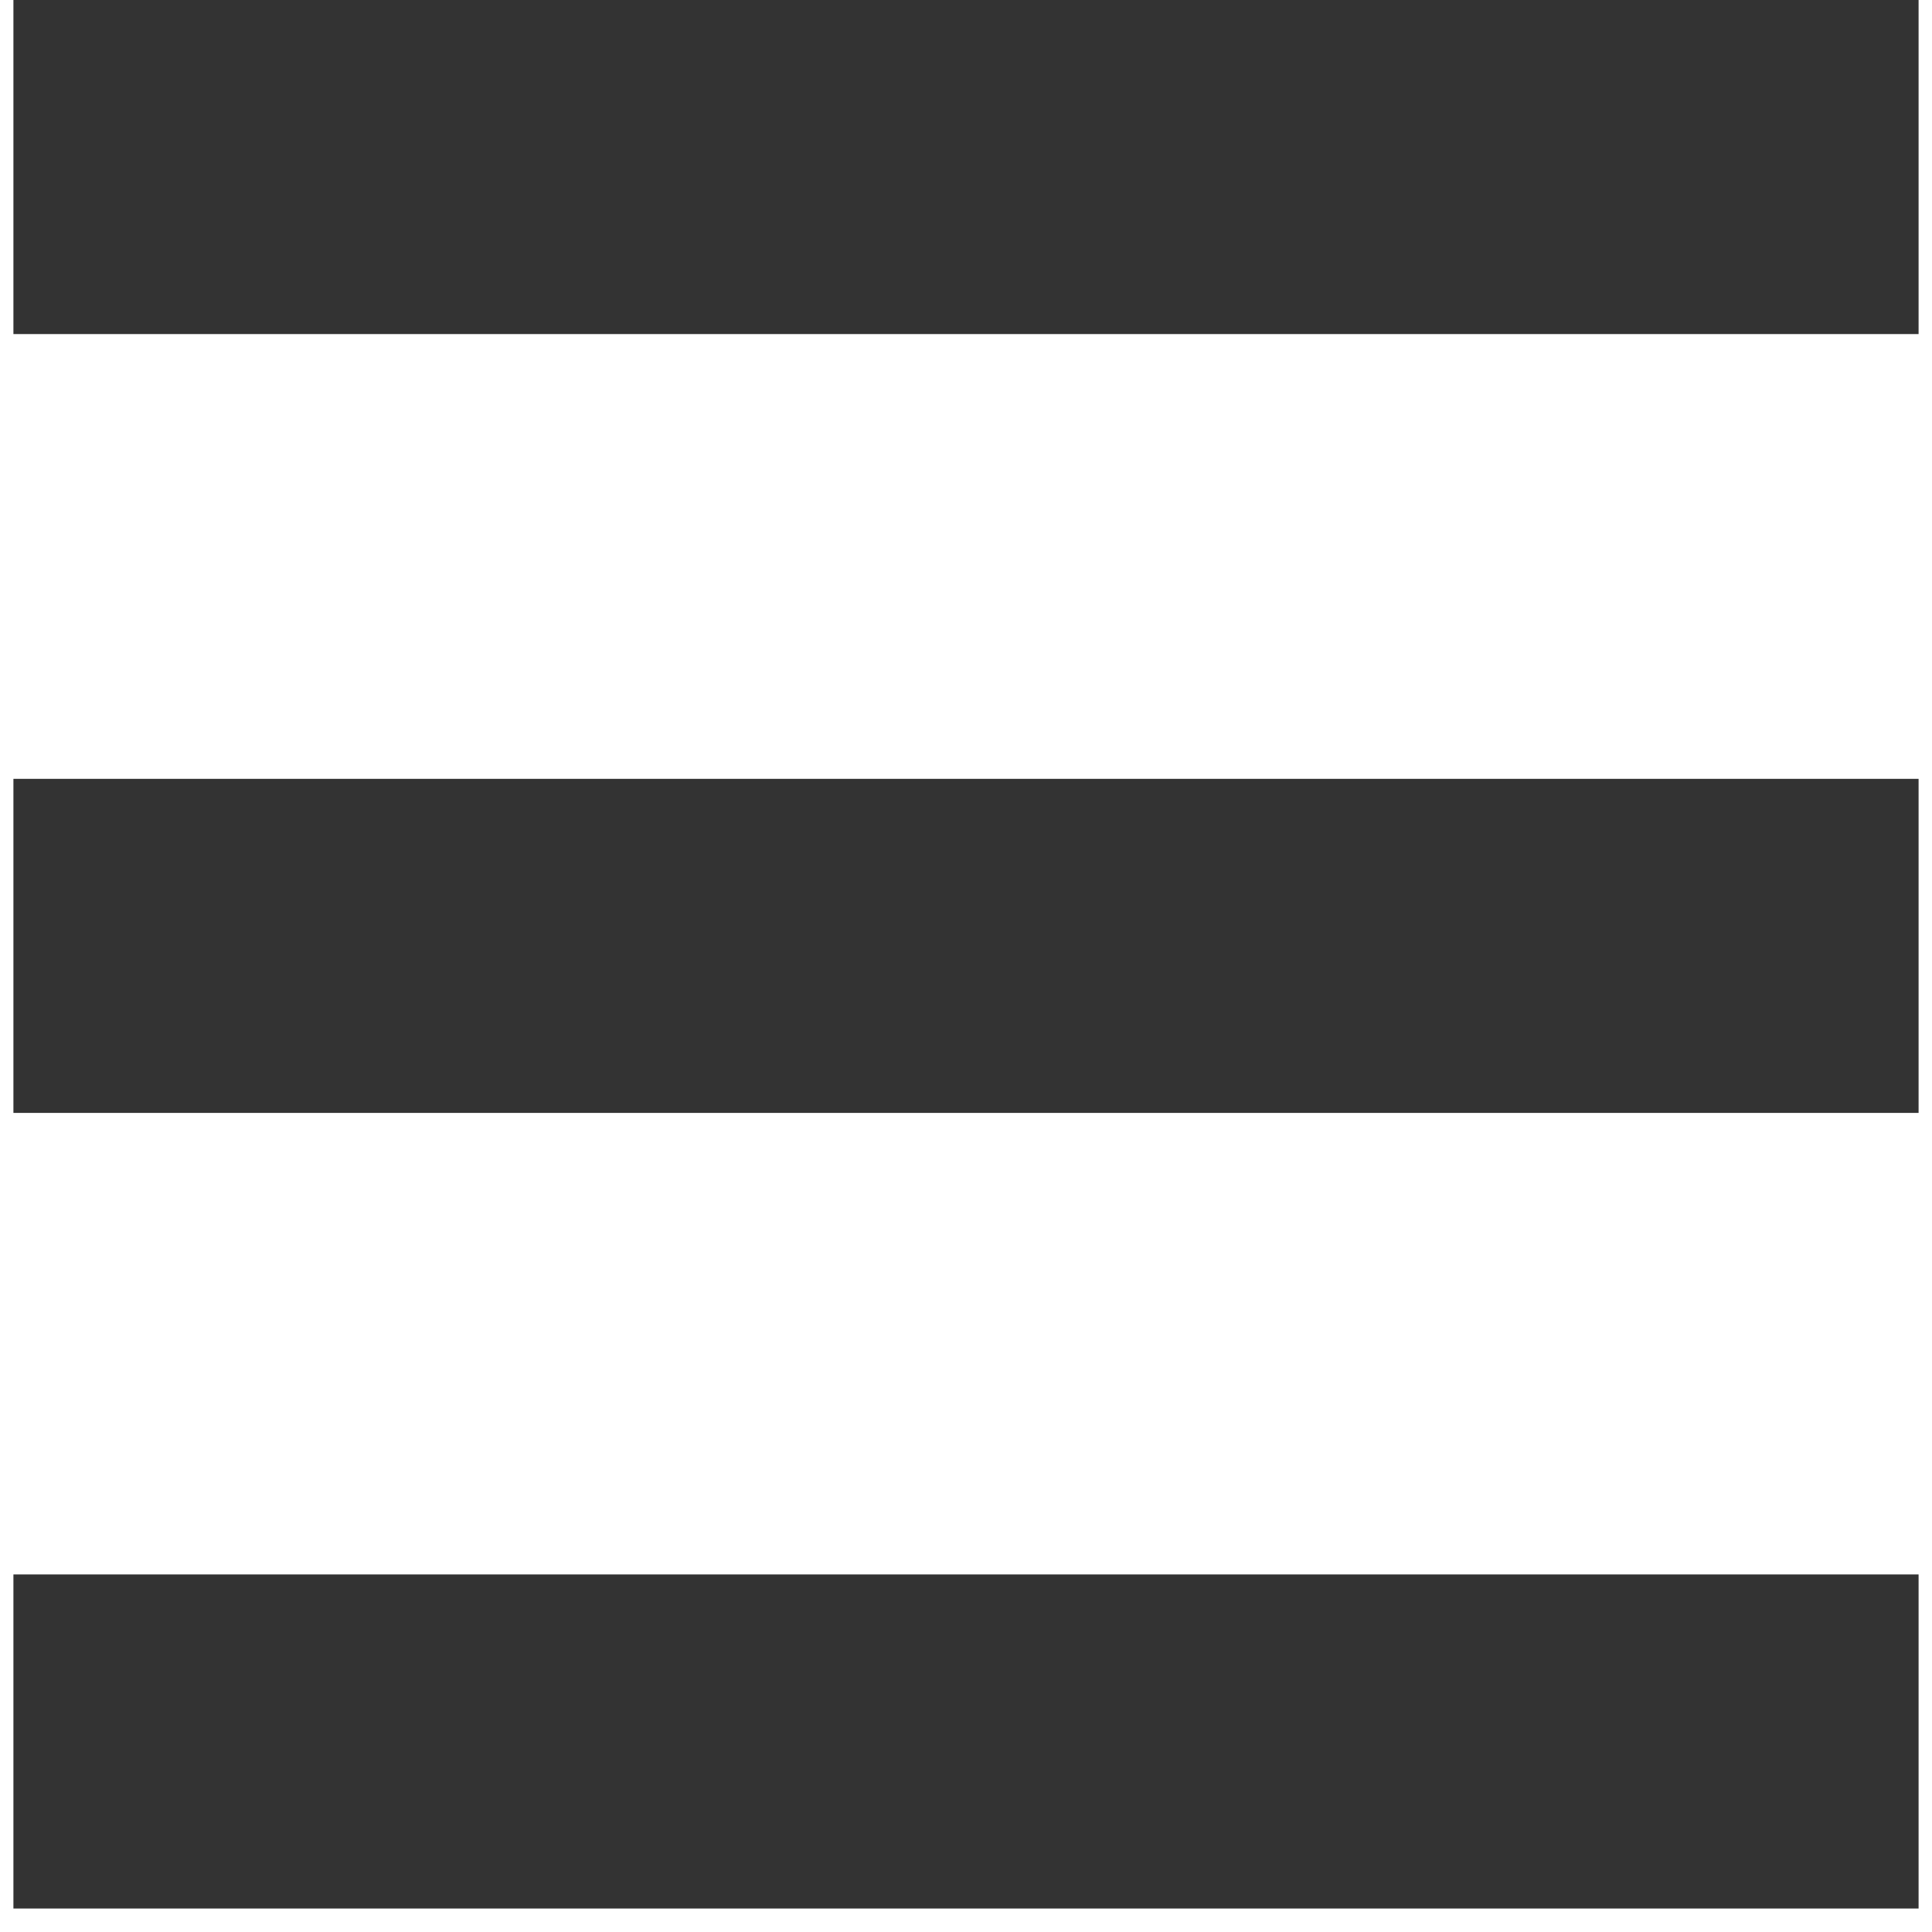
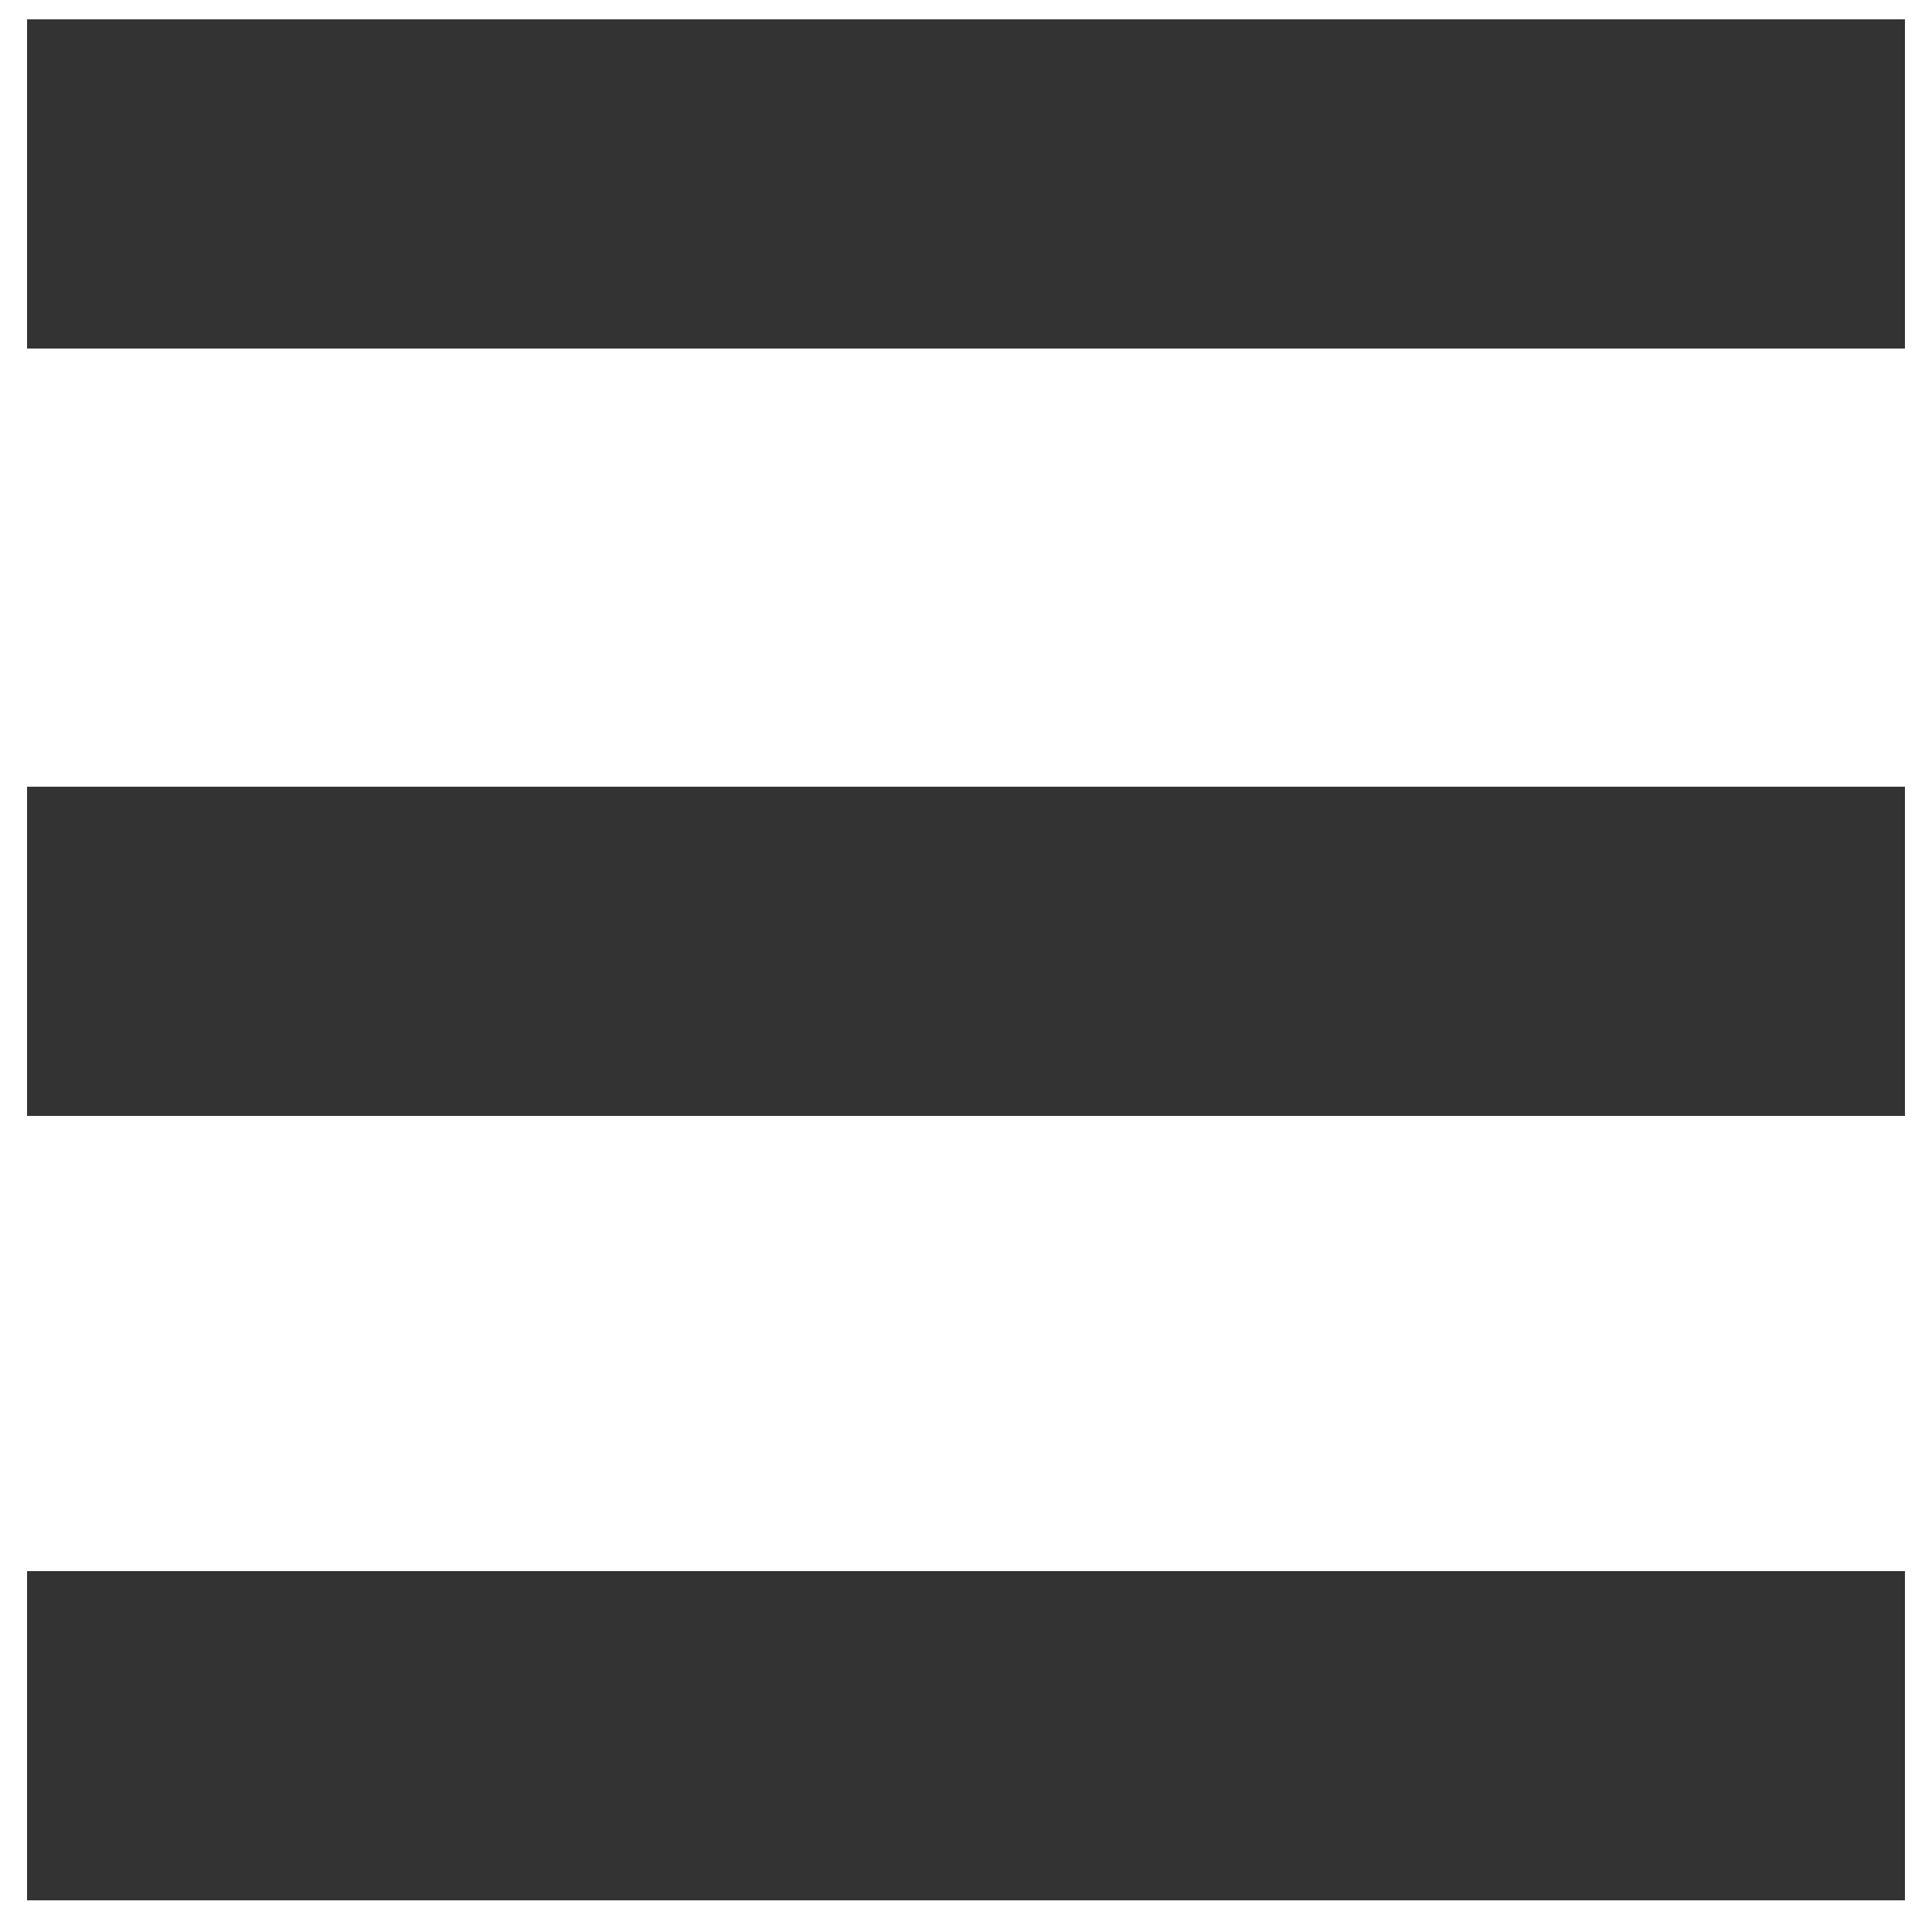
- <svg xmlns="http://www.w3.org/2000/svg" version="1.1" id="Layer_1" x="0px" y="0px" width="288px" height="288px" viewBox="-251 163 288 288" enable-background="new -251 163 288 288" xml:space="preserve">
-   <rect x="-249" y="163" fill="#333333" width="284" height="49.8" />
-   <rect x="-249" y="279.1" fill="#333333" width="284" height="49.8" />
-   <rect x="-249" y="397.7" fill="#333333" width="284" height="49.8" />
-   <rect x="-249" y="164.5" fill="none" width="284" height="284" />
+ <svg xmlns="http://www.w3.org/2000/svg" version="1.1" id="Layer_1" x="0px" y="0px" width="500px" height="500px" viewBox="0 0 500 500" style="enable-background:new 0 0 500 500;" xml:space="preserve">
+   <style type="text/css">
+ 	.st0{fill:#333333;}
+ 	.st1{fill:none;}
+ </style>
+   <rect x="7" y="5" class="st0" width="486" height="85.2" />
+   <rect x="7" y="203.6" class="st0" width="486" height="85.2" />
+   <rect x="7" y="406.6" class="st0" width="486" height="85.2" />
+   <rect x="7" y="7.5" class="st1" width="486" height="486" />
</svg>
